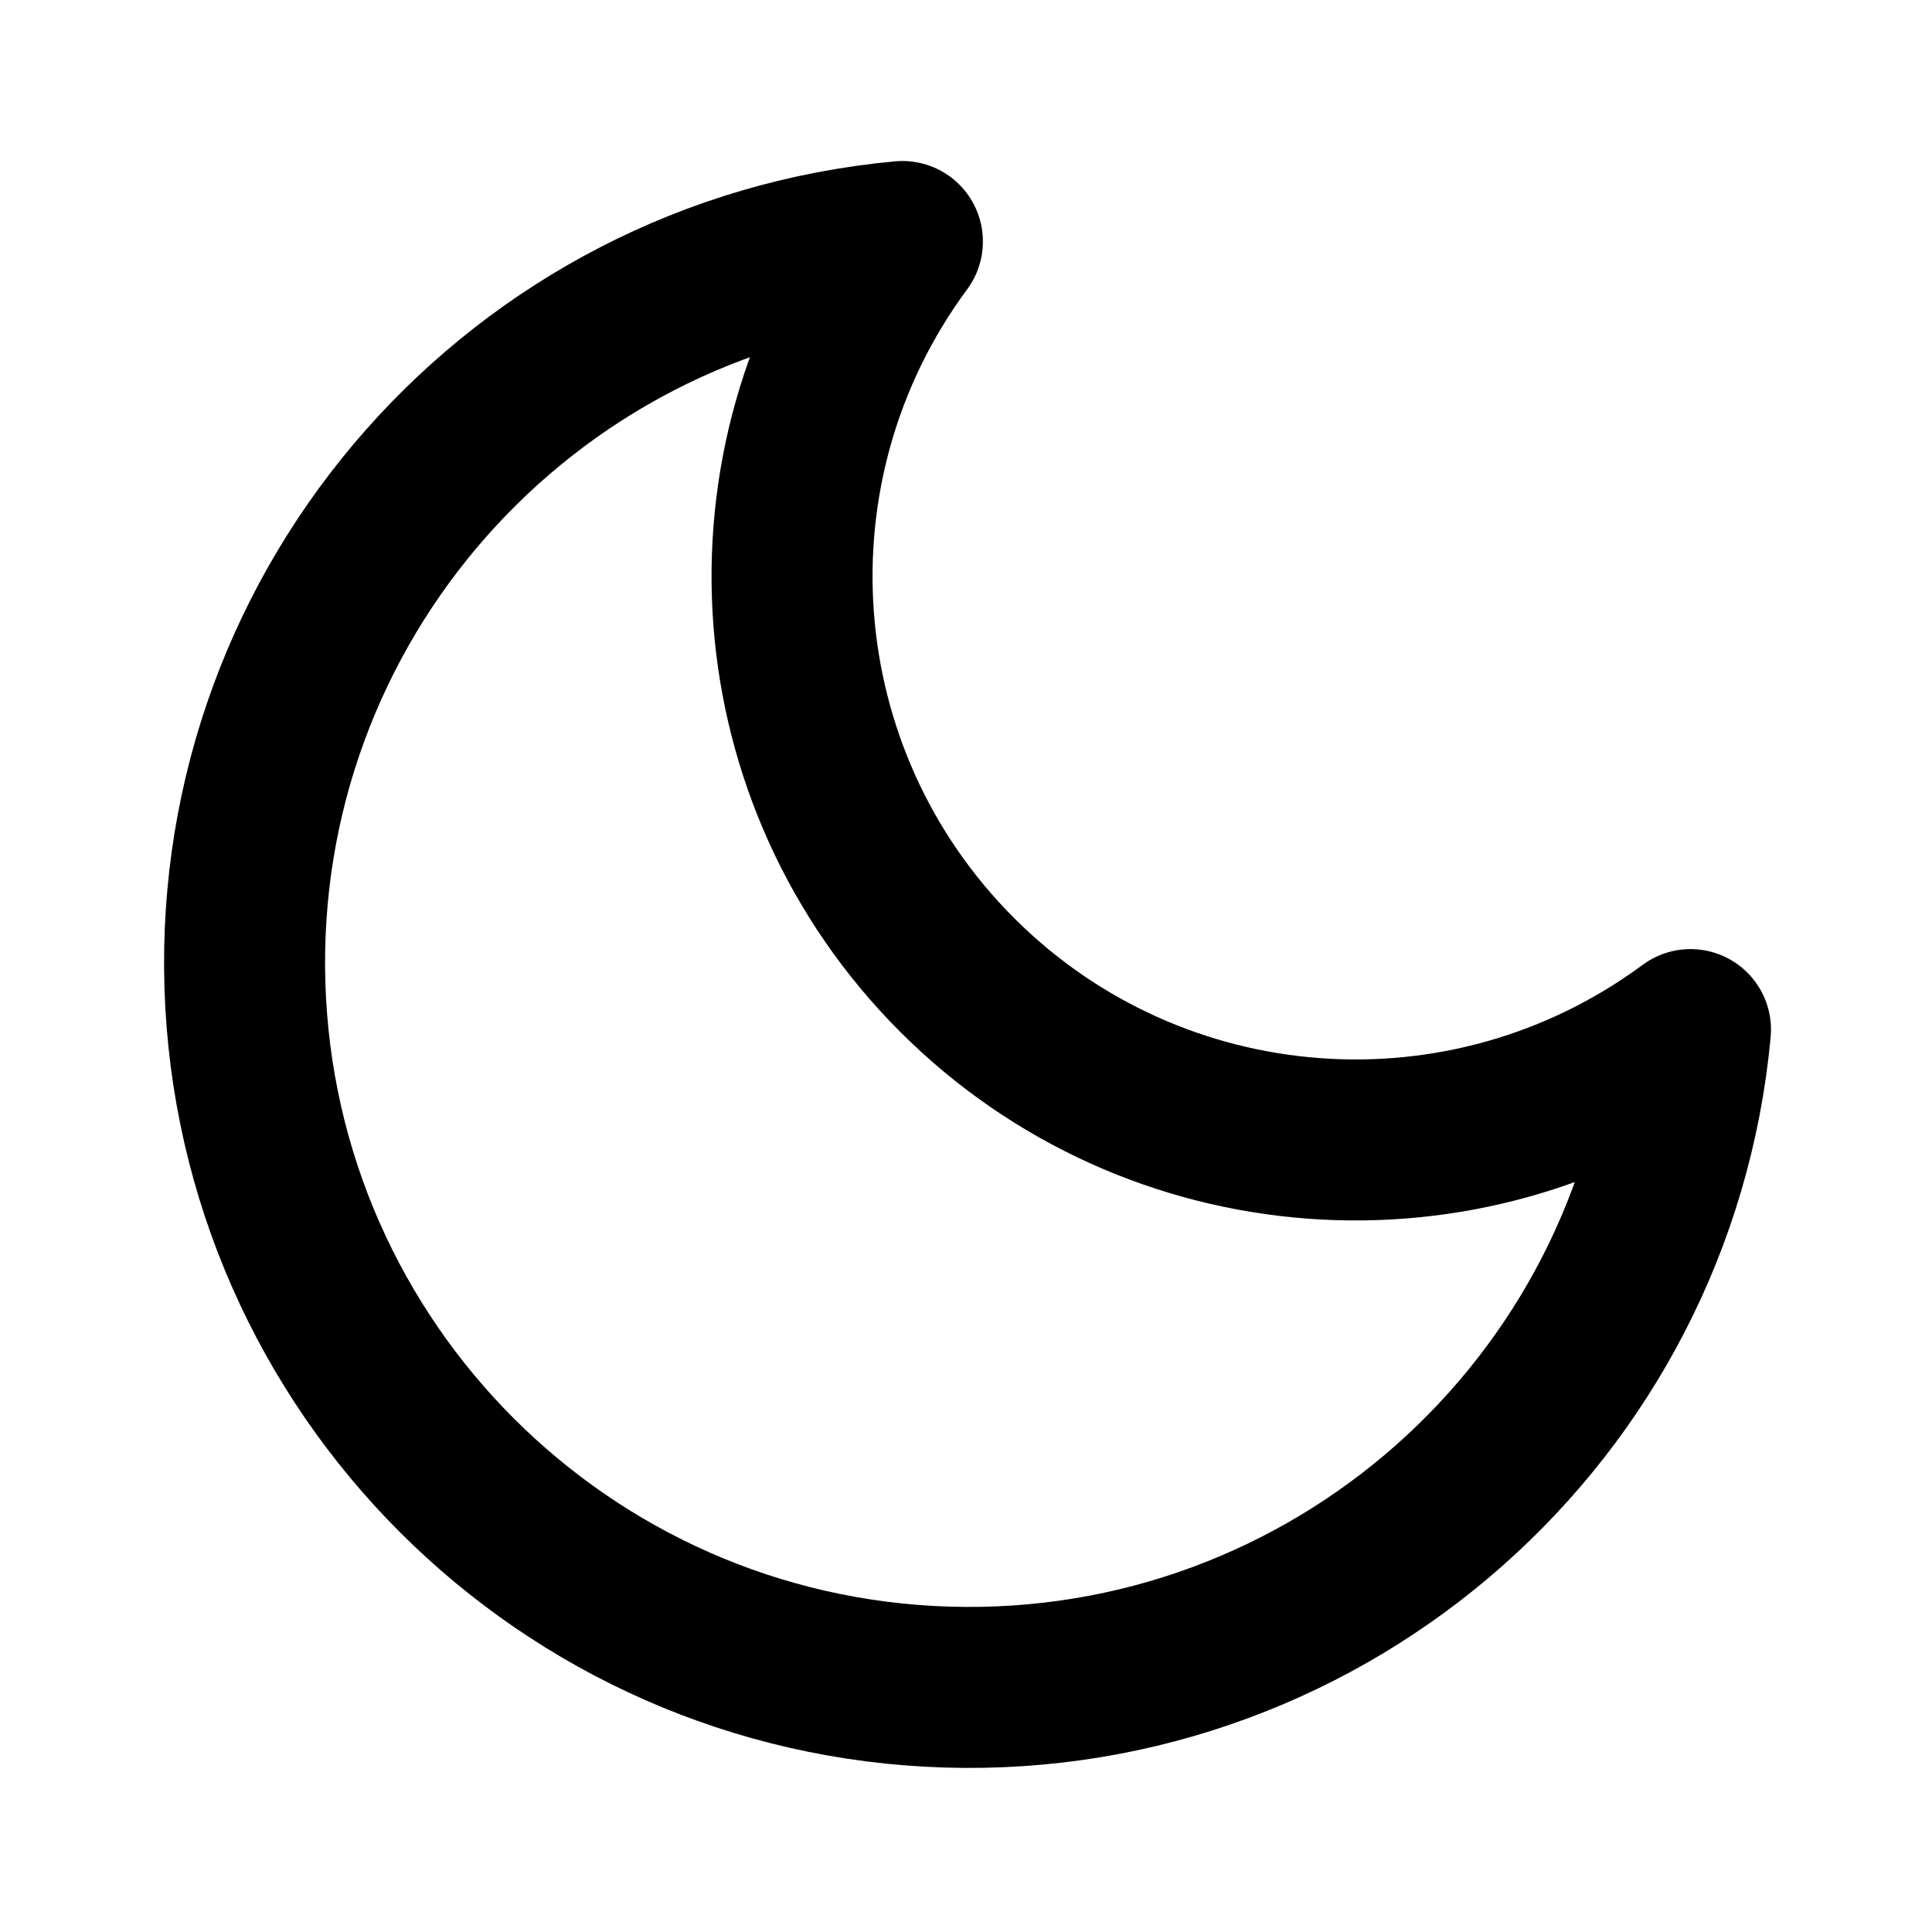
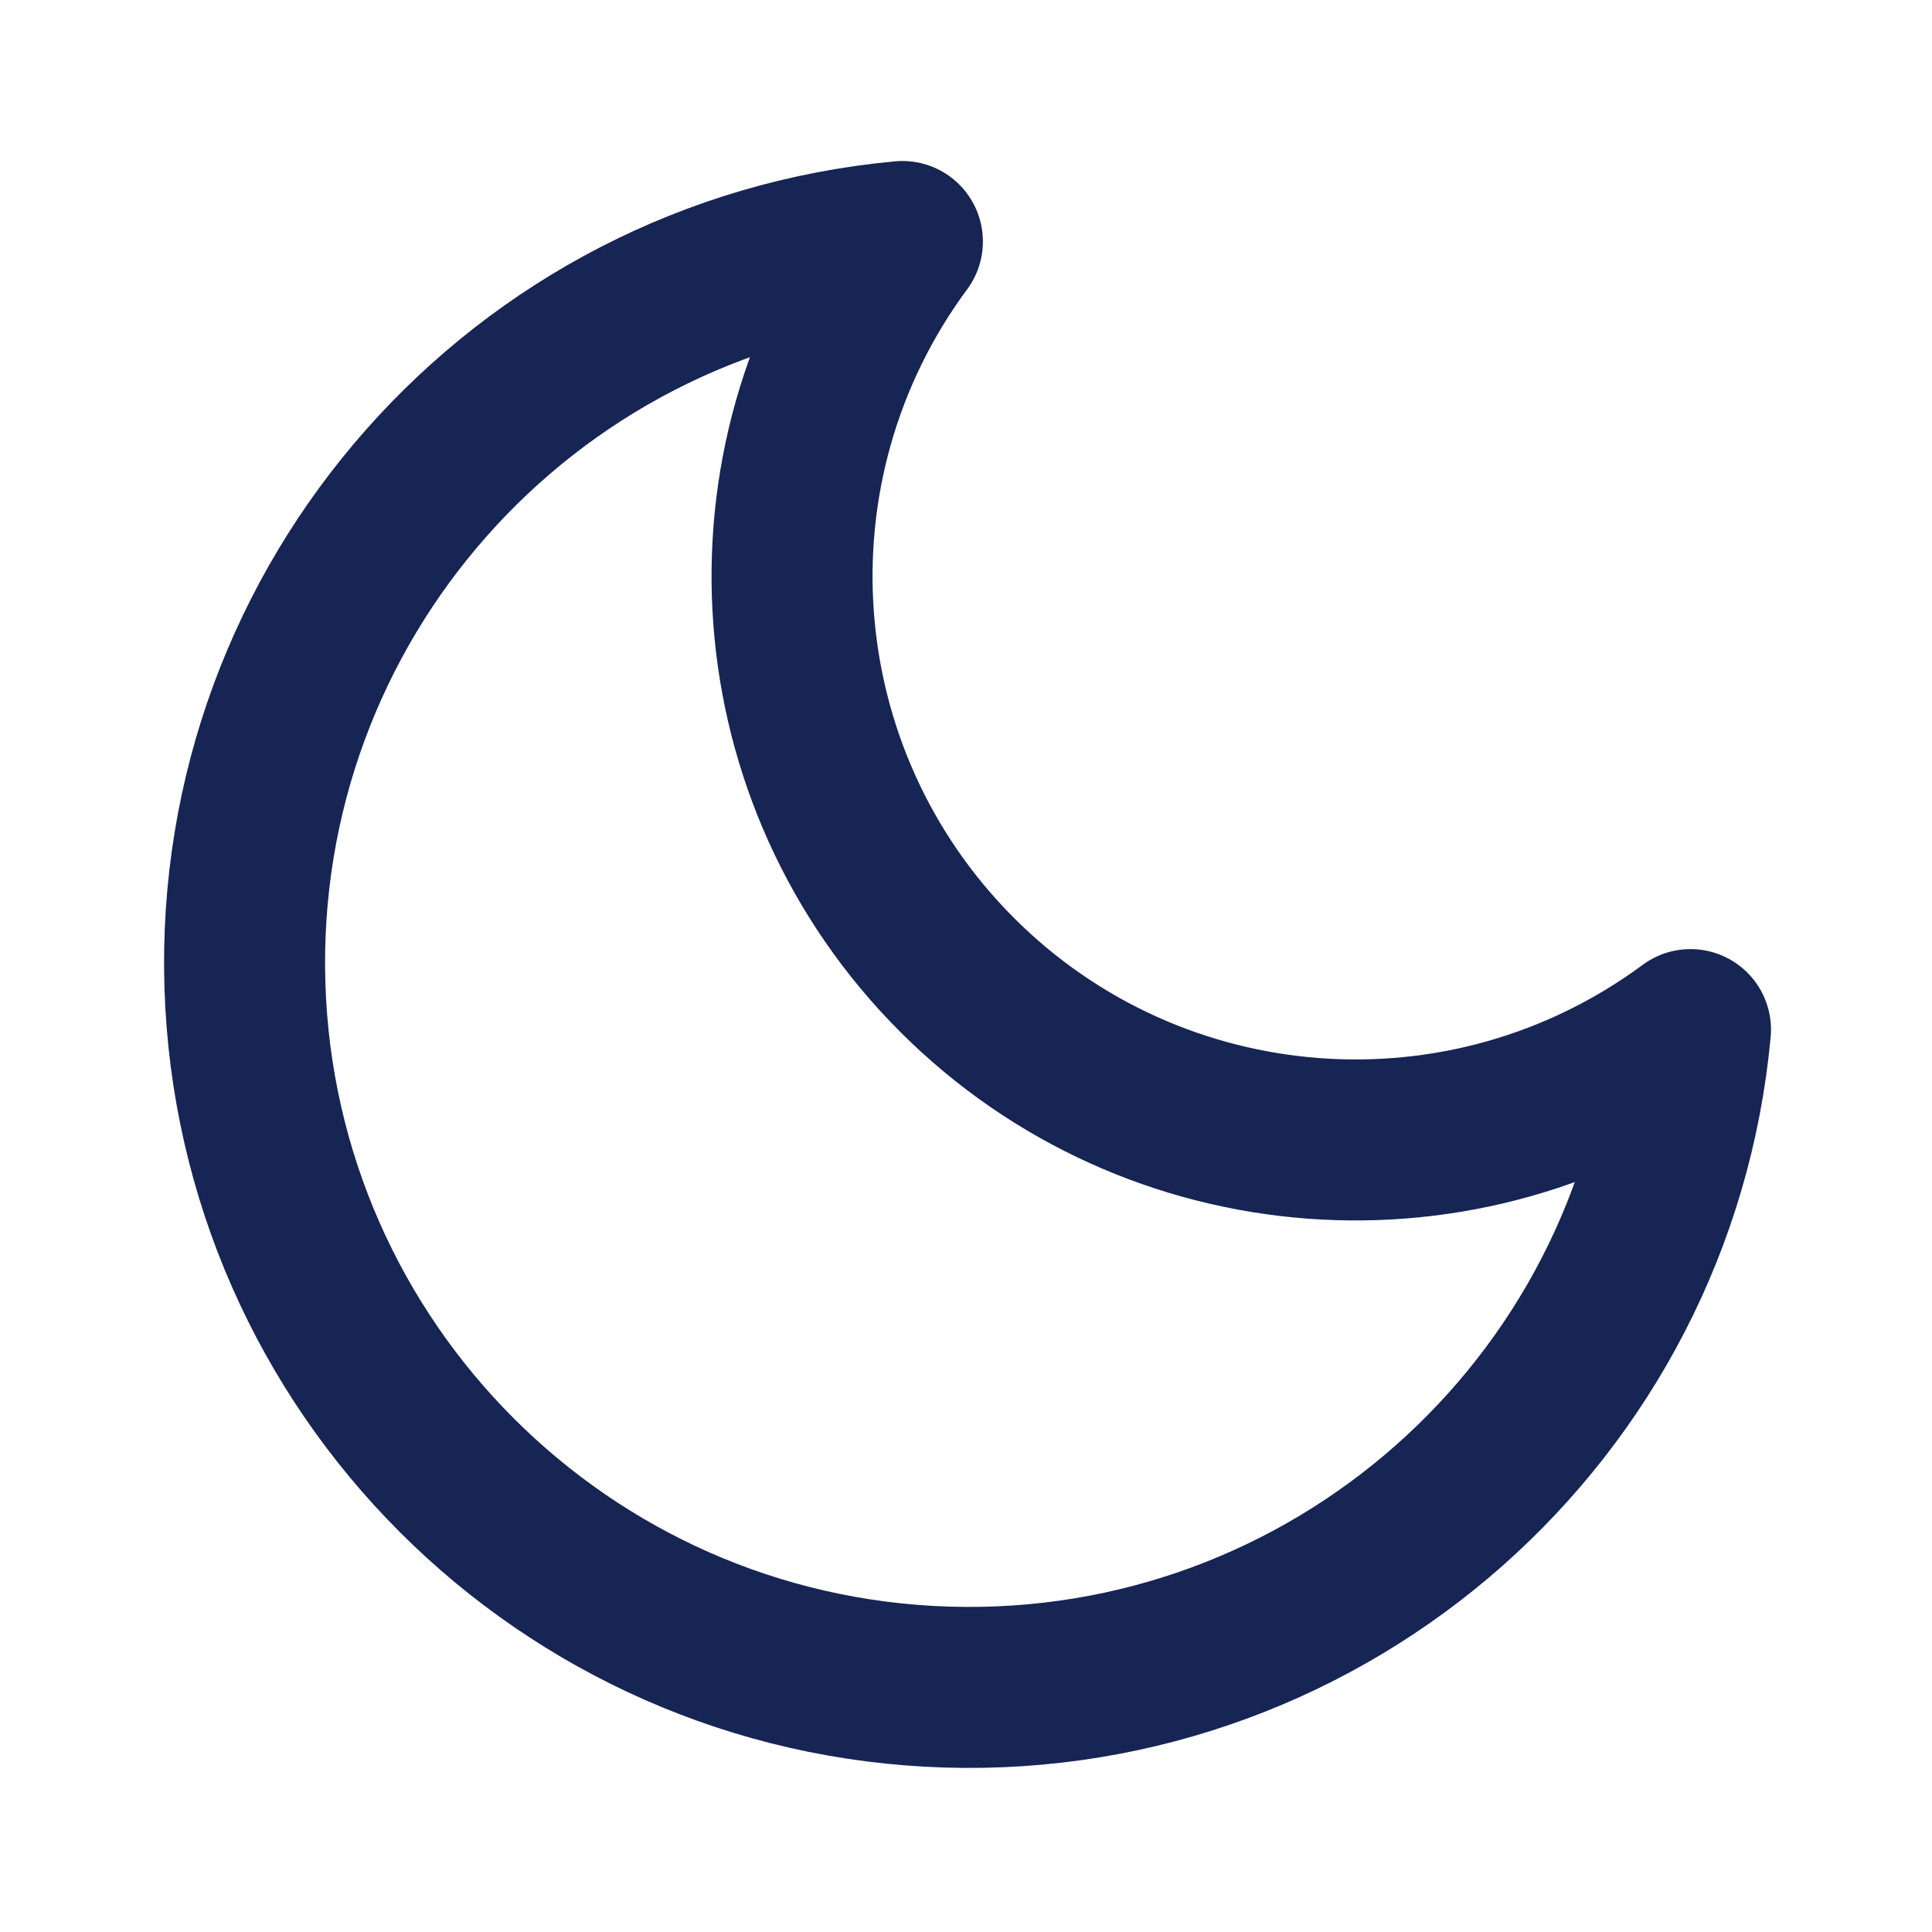
- <svg xmlns="http://www.w3.org/2000/svg" width="24" height="24" viewBox="0 0 24 24" fill="none" stroke="currentColor" stroke-width="2" stroke-linecap="round" stroke-linejoin="round" class="feather feather-moon">
+ <svg xmlns="http://www.w3.org/2000/svg" width="24" height="24" viewBox="0 0 24 24" fill="none" stroke="rgb(23 37 84)" stroke-width="2" stroke-linecap="round" stroke-linejoin="round" class="feather feather-moon">
  <path d="M21 12.79A9 9 0 1 1 11.21 3 7 7 0 0 0 21 12.79z" />
</svg>
